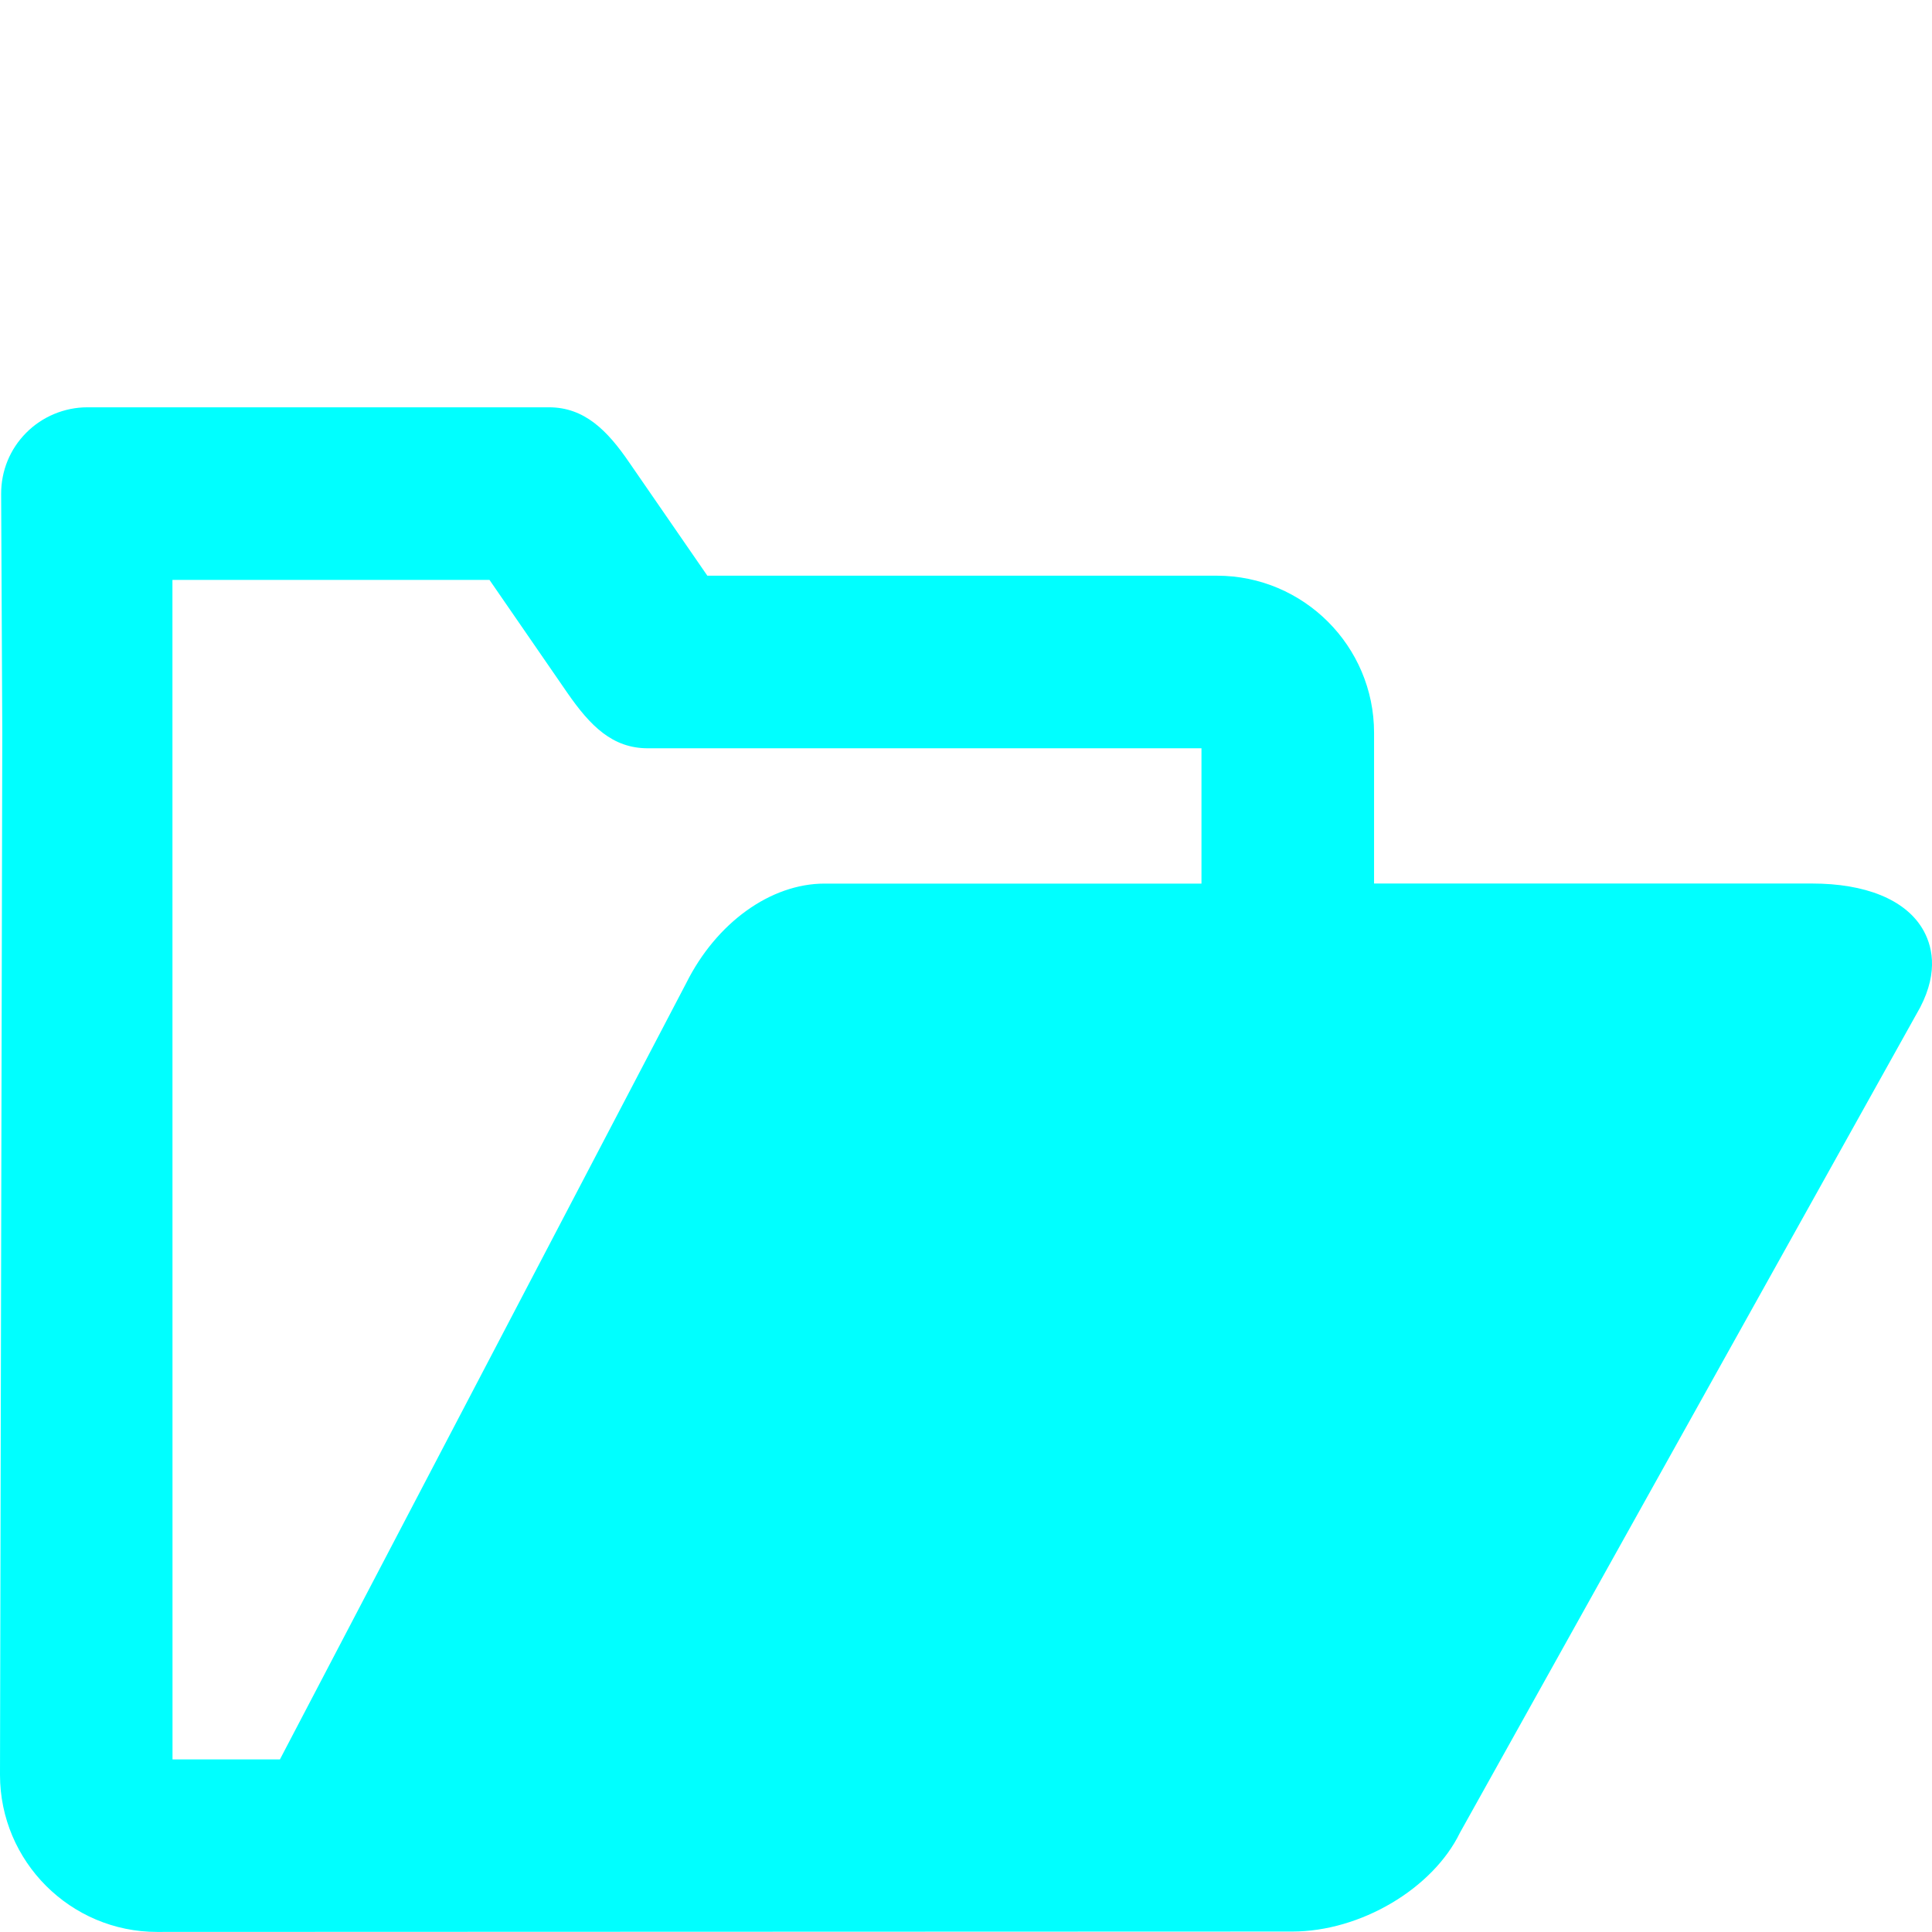
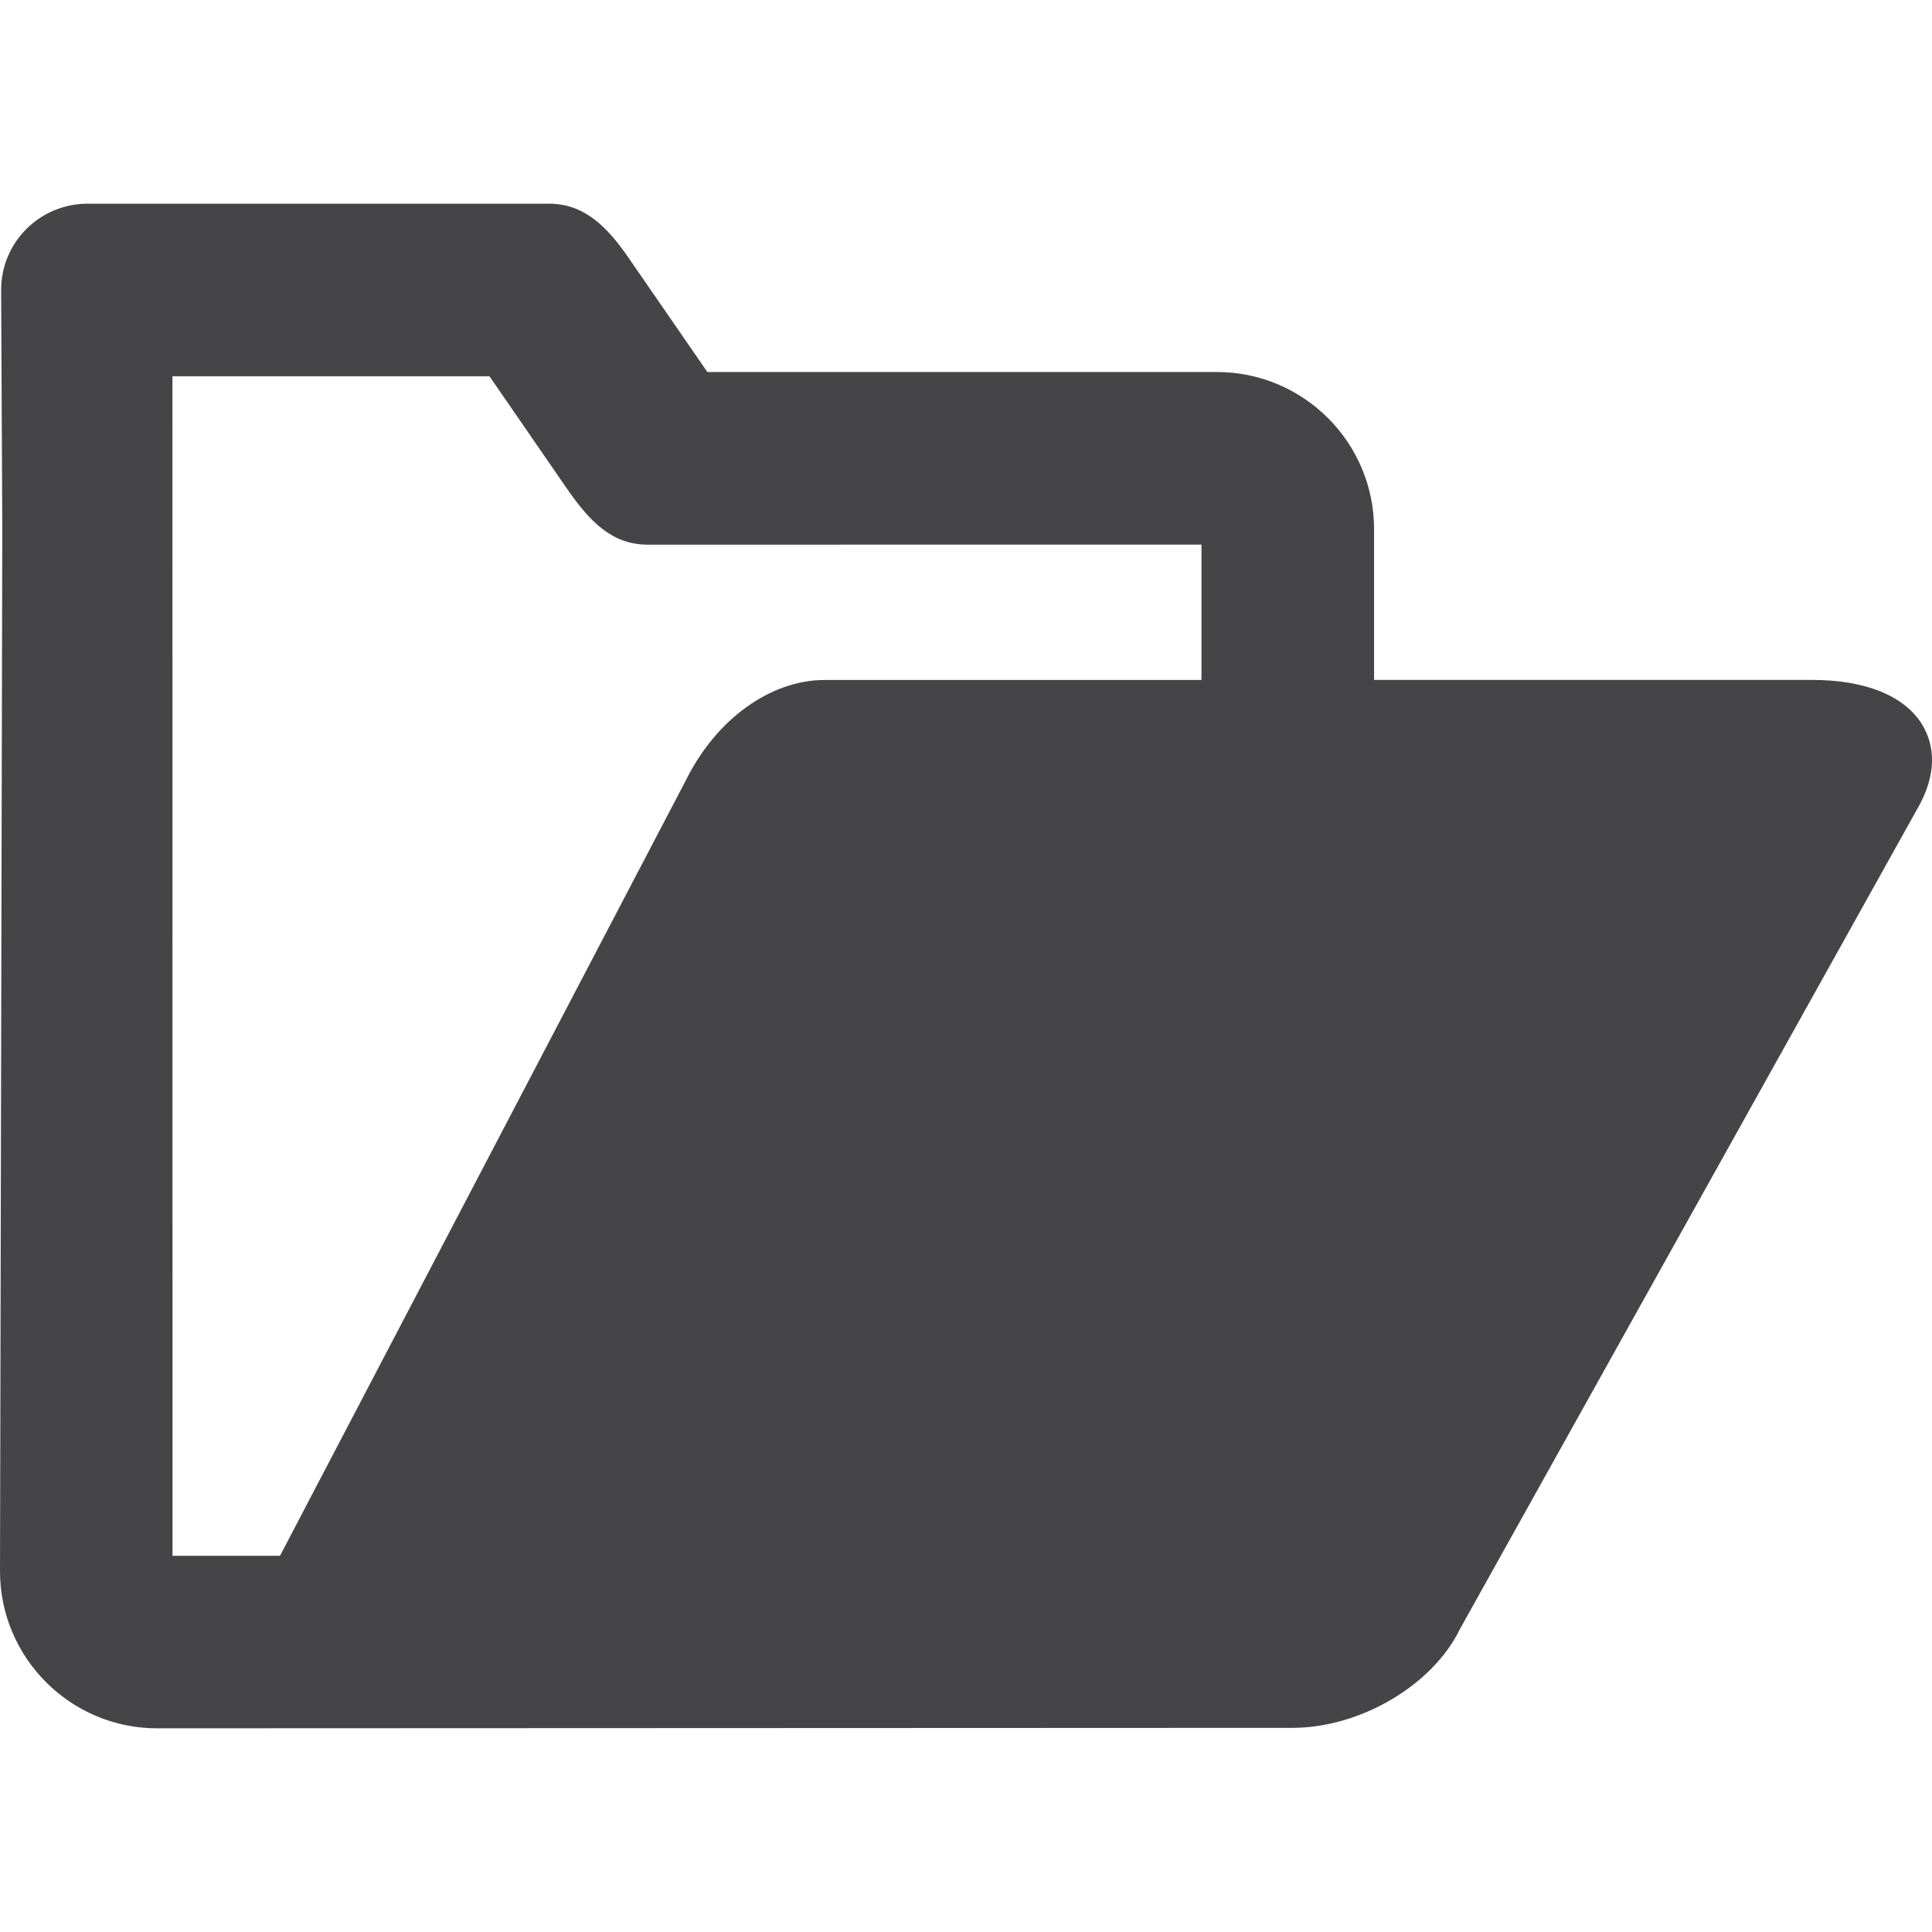
- <svg xmlns="http://www.w3.org/2000/svg" version="1.1" x="0px" y="0px" width="25.344px" height="25.344px" viewBox="0 -7.562 25.344 25.344" enable-background="new 0 -7.562 25.344 25.344" xml:space="preserve">
+ <svg xmlns="http://www.w3.org/2000/svg" version="1.1" id="Layer_1" x="0px" y="0px" width="25.344px" height="25.344px" viewBox="0 0 25.344 25.344" enable-background="new 0 0 25.344 25.344" xml:space="preserve">
  <g id="Calque_1">
</g>
  <g id="Capa_1">
</g>
-   <g id="Layer_1">
-     <path fill="#00FFFF" d="M25.216,4.616c-0.231-0.379-0.745-0.588-1.448-0.588h-5.743V2.051c0-1.137-0.925-2.061-2.061-2.061H9.279   l-1.021-1.48C7.967-1.917,7.666-2.219,7.201-2.219H1.146c-0.3,0-0.592,0.122-0.802,0.334c-0.214,0.215-0.33,0.5-0.329,0.804   L0.03,2.05L0,15.72c0,1.137,0.925,2.061,2.061,2.061l14.891-0.005c0.895,0,1.843-0.562,2.2-1.297l6.037-10.826   C25.439,5.172,25.341,4.823,25.216,4.616z M15.761,2.253v1.776h-4.944c-0.707,0-1.419,0.512-1.815,1.305l-5.33,10.184H2.263   L2.262,0.045h4.159l1.021,1.481c0.303,0.437,0.592,0.728,1.057,0.728H15.761z" />
+   <g id="Layer_1_1_">
+     <path fill="#454447" d="M25.216,9.507c-0.231-0.379-0.745-0.588-1.448-0.588h-5.743V6.941c0-1.137-0.925-2.061-2.061-2.061H9.279   L8.258,3.4C7.967,2.974,7.666,2.672,7.201,2.672H1.146c-0.3,0-0.592,0.122-0.802,0.334c-0.214,0.215-0.33,0.5-0.329,0.804   L0.03,6.94L0,20.61c0,1.138,0.925,2.062,2.061,2.062l14.892-0.006c0.895,0,1.843-0.562,2.199-1.297l6.037-10.826   C25.439,10.062,25.341,9.714,25.216,9.507z M15.761,7.144v1.776h-4.944c-0.707,0-1.419,0.512-1.814,1.305l-5.33,10.184H2.263   L2.262,4.936h4.159l1.021,1.481c0.304,0.437,0.593,0.728,1.058,0.728L15.761,7.144L15.761,7.144z" />
  </g>
</svg>
